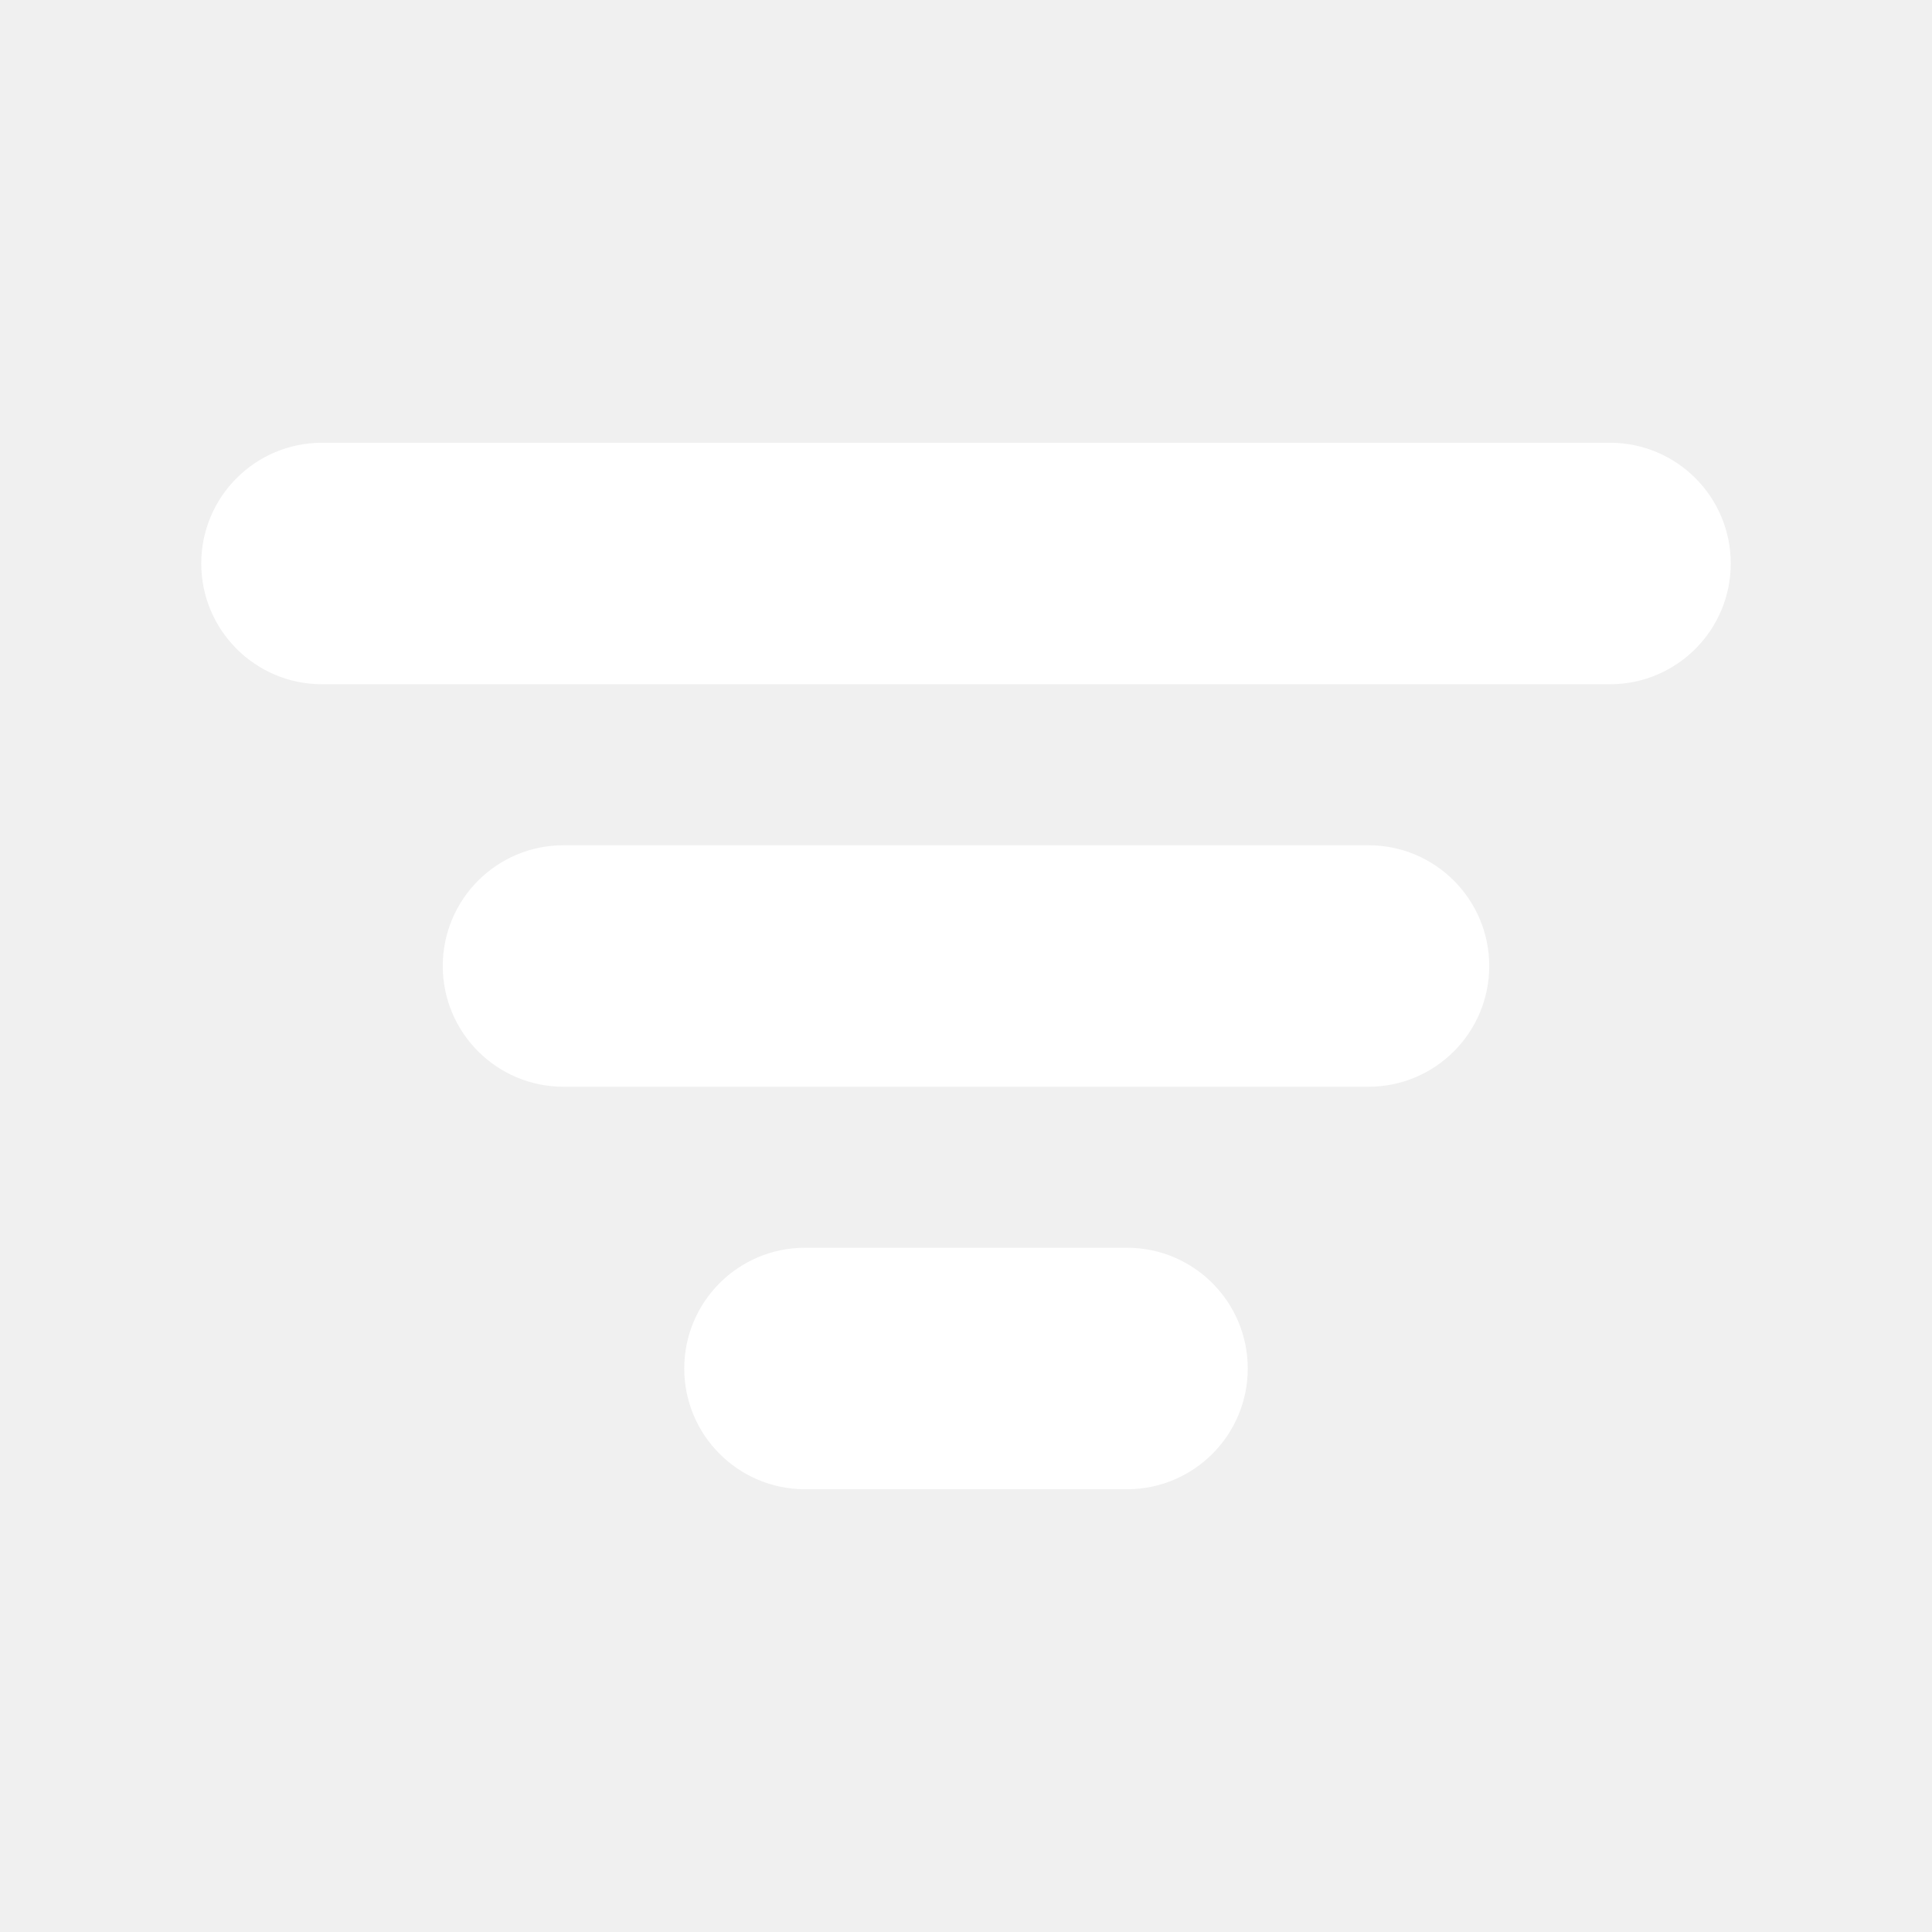
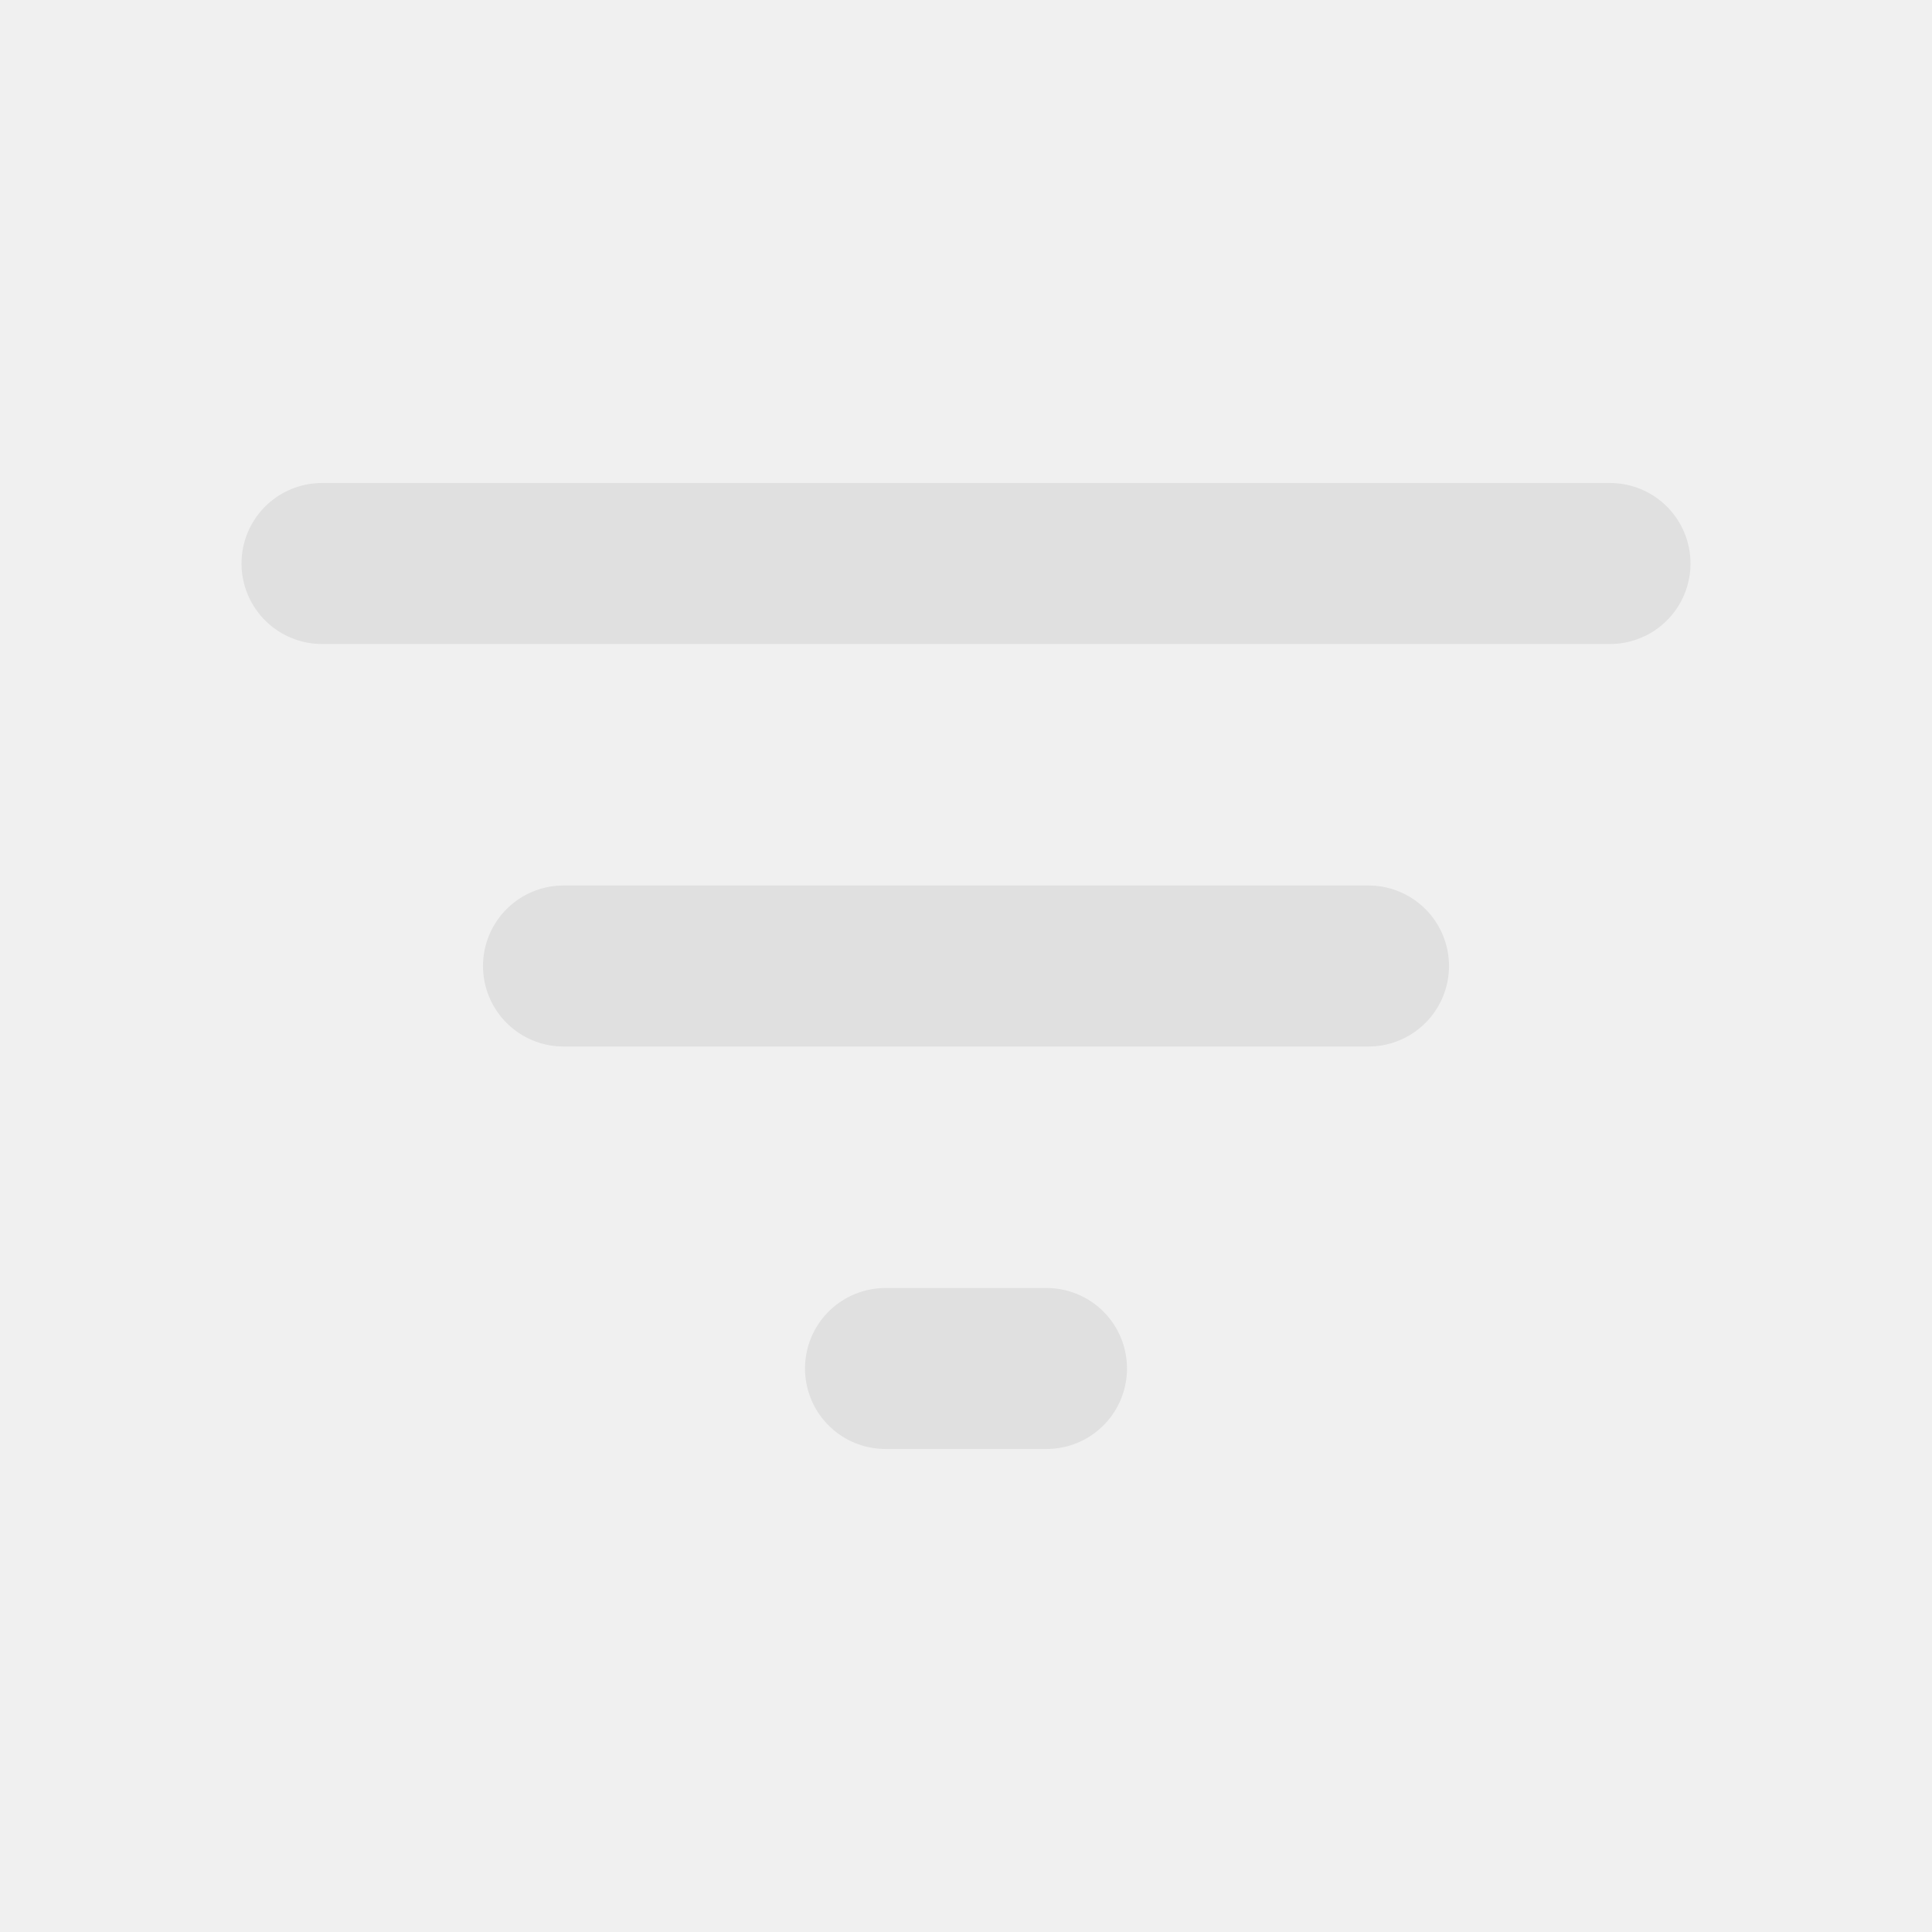
- <svg xmlns="http://www.w3.org/2000/svg" width="800px" height="800px" viewBox="0 0 24 24" fill="none" stroke="#ffffff">
+ <svg xmlns="http://www.w3.org/2000/svg" width="800px" height="800px" viewBox="0 0 24 24" fill="none" stroke="#000000">
  <g id="SVGRepo_bgCarrier" stroke-width="0" />
  <g id="SVGRepo_tracerCarrier" stroke-linecap="round" stroke-linejoin="round" />
  <g id="SVGRepo_iconCarrier">
-     <path fill-rule="evenodd" clip-rule="evenodd" d="M3 7C3 6.448 3.448 6 4 6H20C20.552 6 21 6.448 21 7C21 7.552 20.552 8 20 8H4C3.448 8 3 7.552 3 7ZM6 12C6 11.448 6.448 11 7 11H17C17.552 11 18 11.448 18 12C18 12.552 17.552 13 17 13H7C6.448 13 6 12.552 6 12ZM9 17C9 16.448 9.448 16 10 16H14C14.552 16 15 16.448 15 17C15 17.552 14.552 18 14 18H10C9.448 18 9 17.552 9 17Z" fill="#ffffff" />
+     <path d="M4 7H20" stroke="#e0e0e0" stroke-width="2" stroke-linecap="round" stroke-linejoin="round" />
+     <path d="M7 12L17 12" stroke="#e0e0e0" stroke-width="2" stroke-linecap="round" stroke-linejoin="round" />
+     <path d="M11 17H13" stroke="#e0e0e0" stroke-width="2" stroke-linecap="round" stroke-linejoin="round" />
  </g>
</svg>
